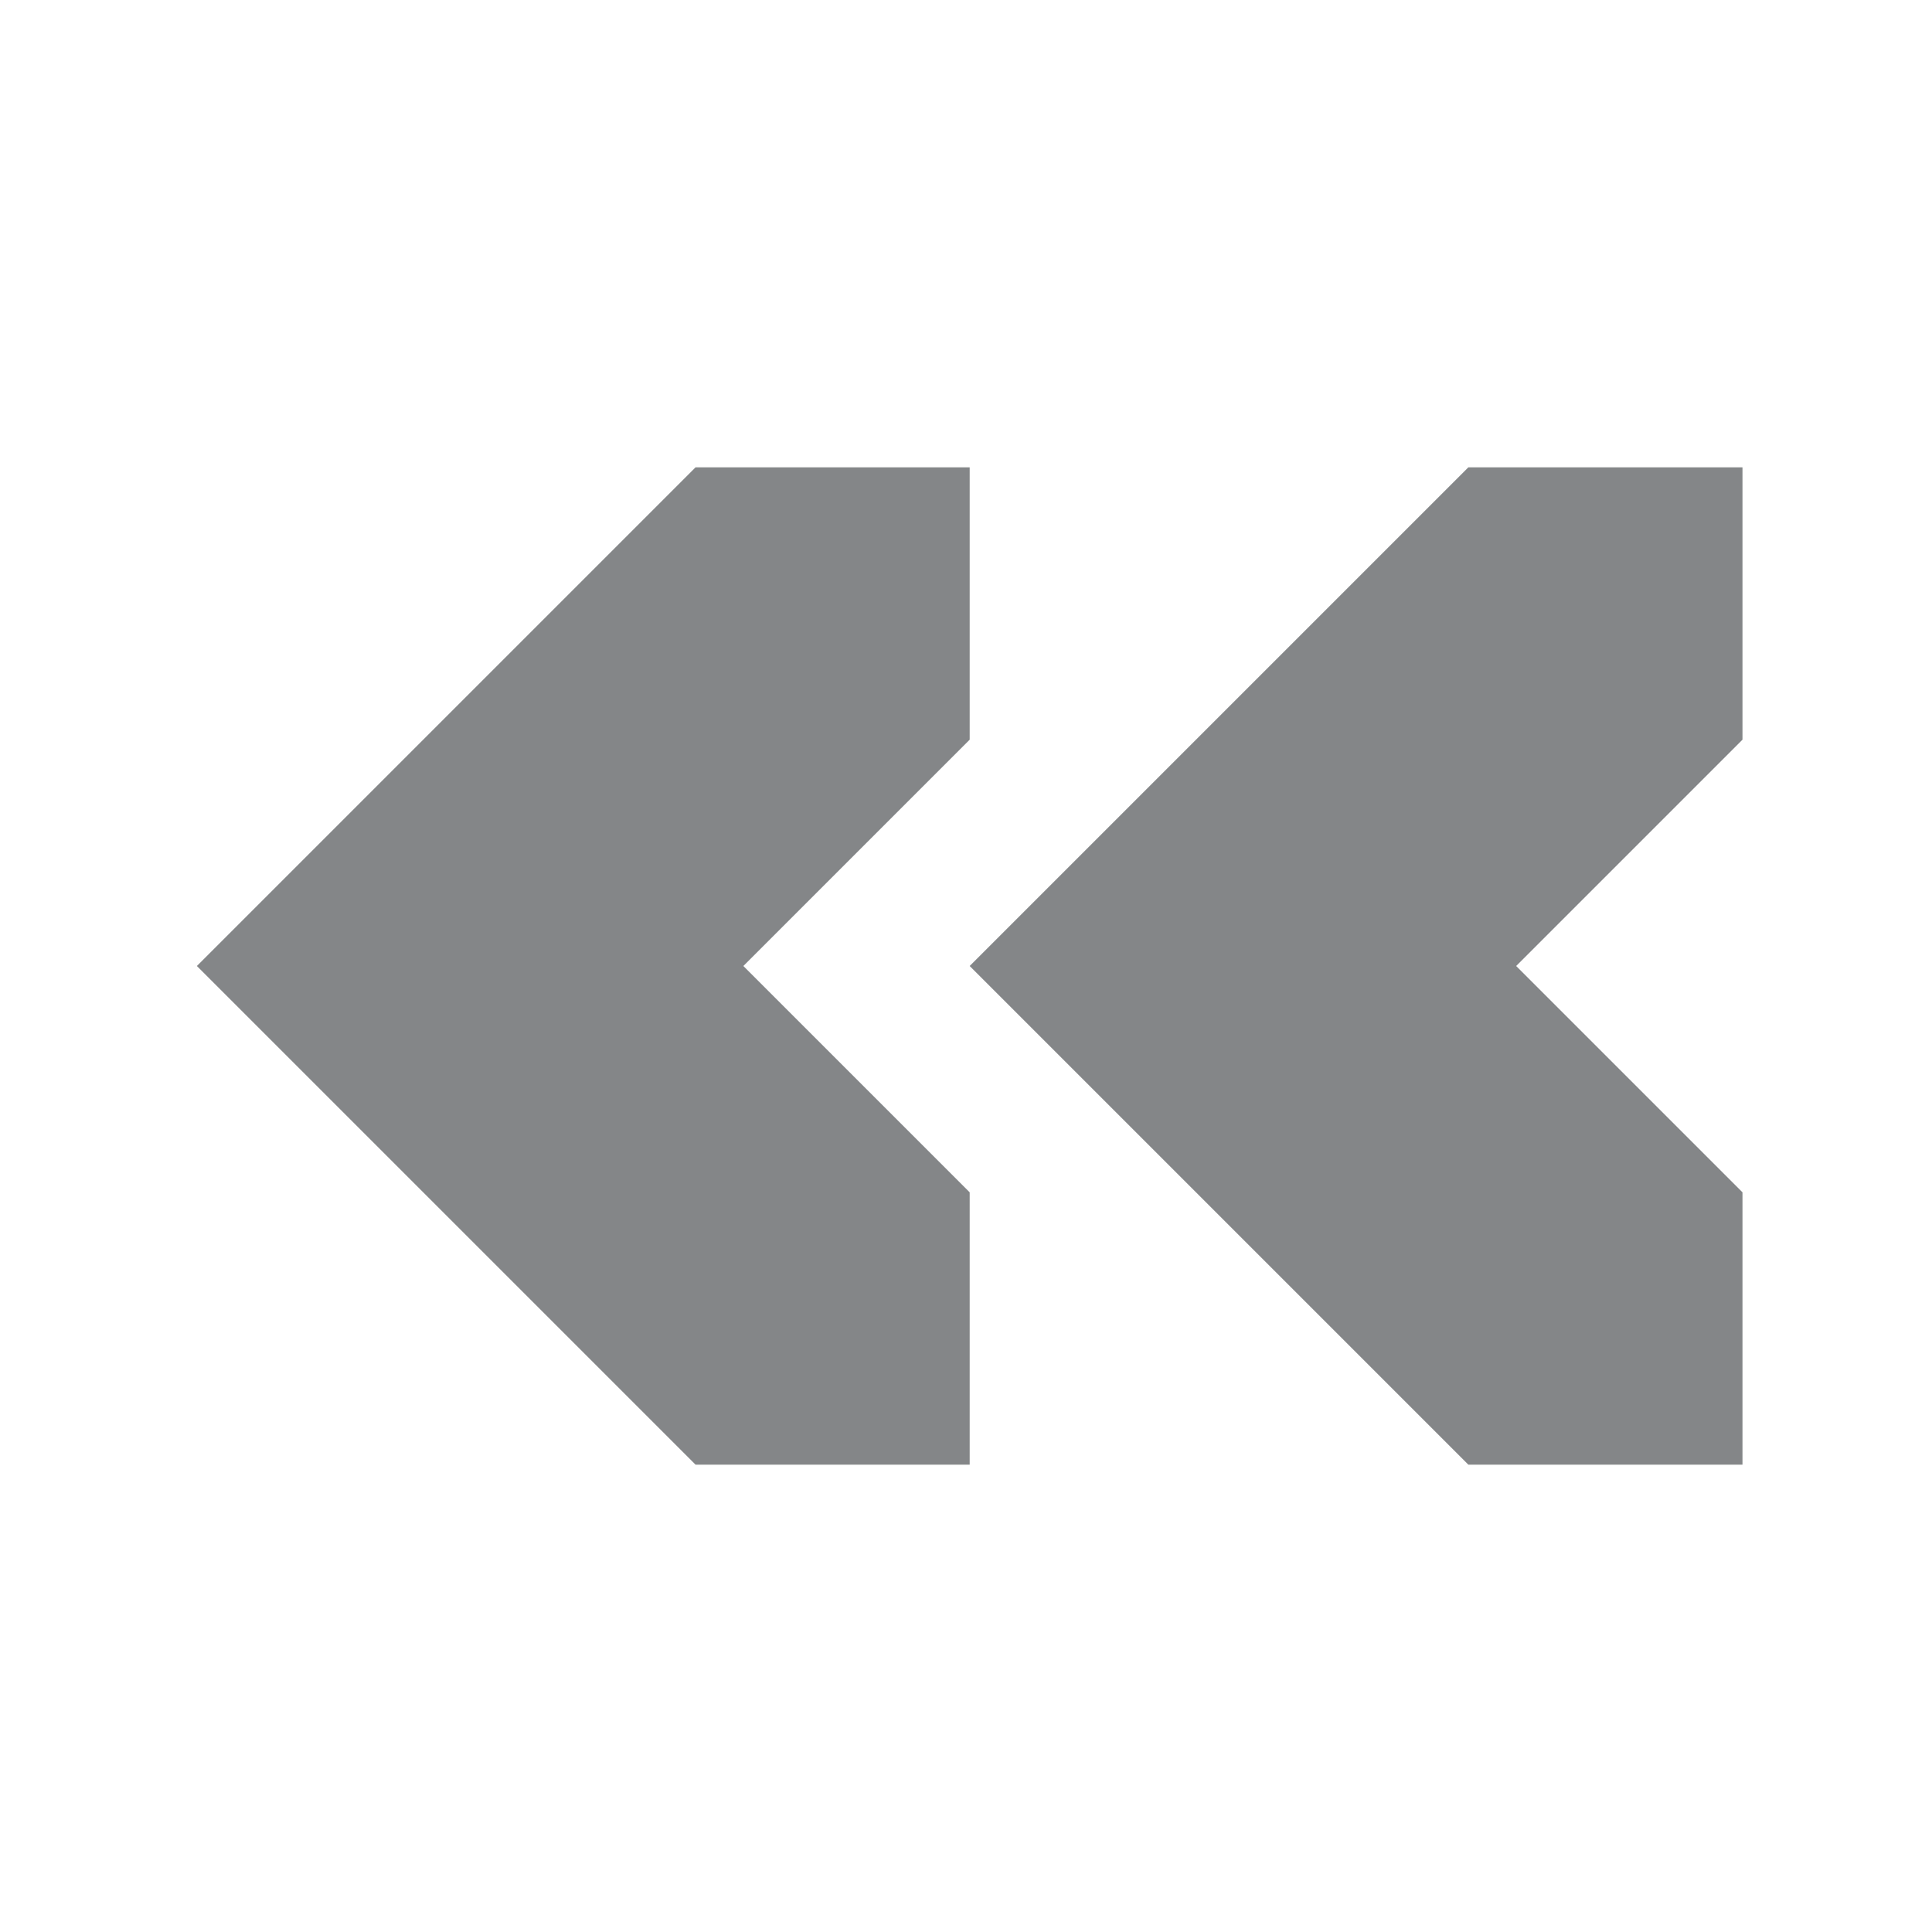
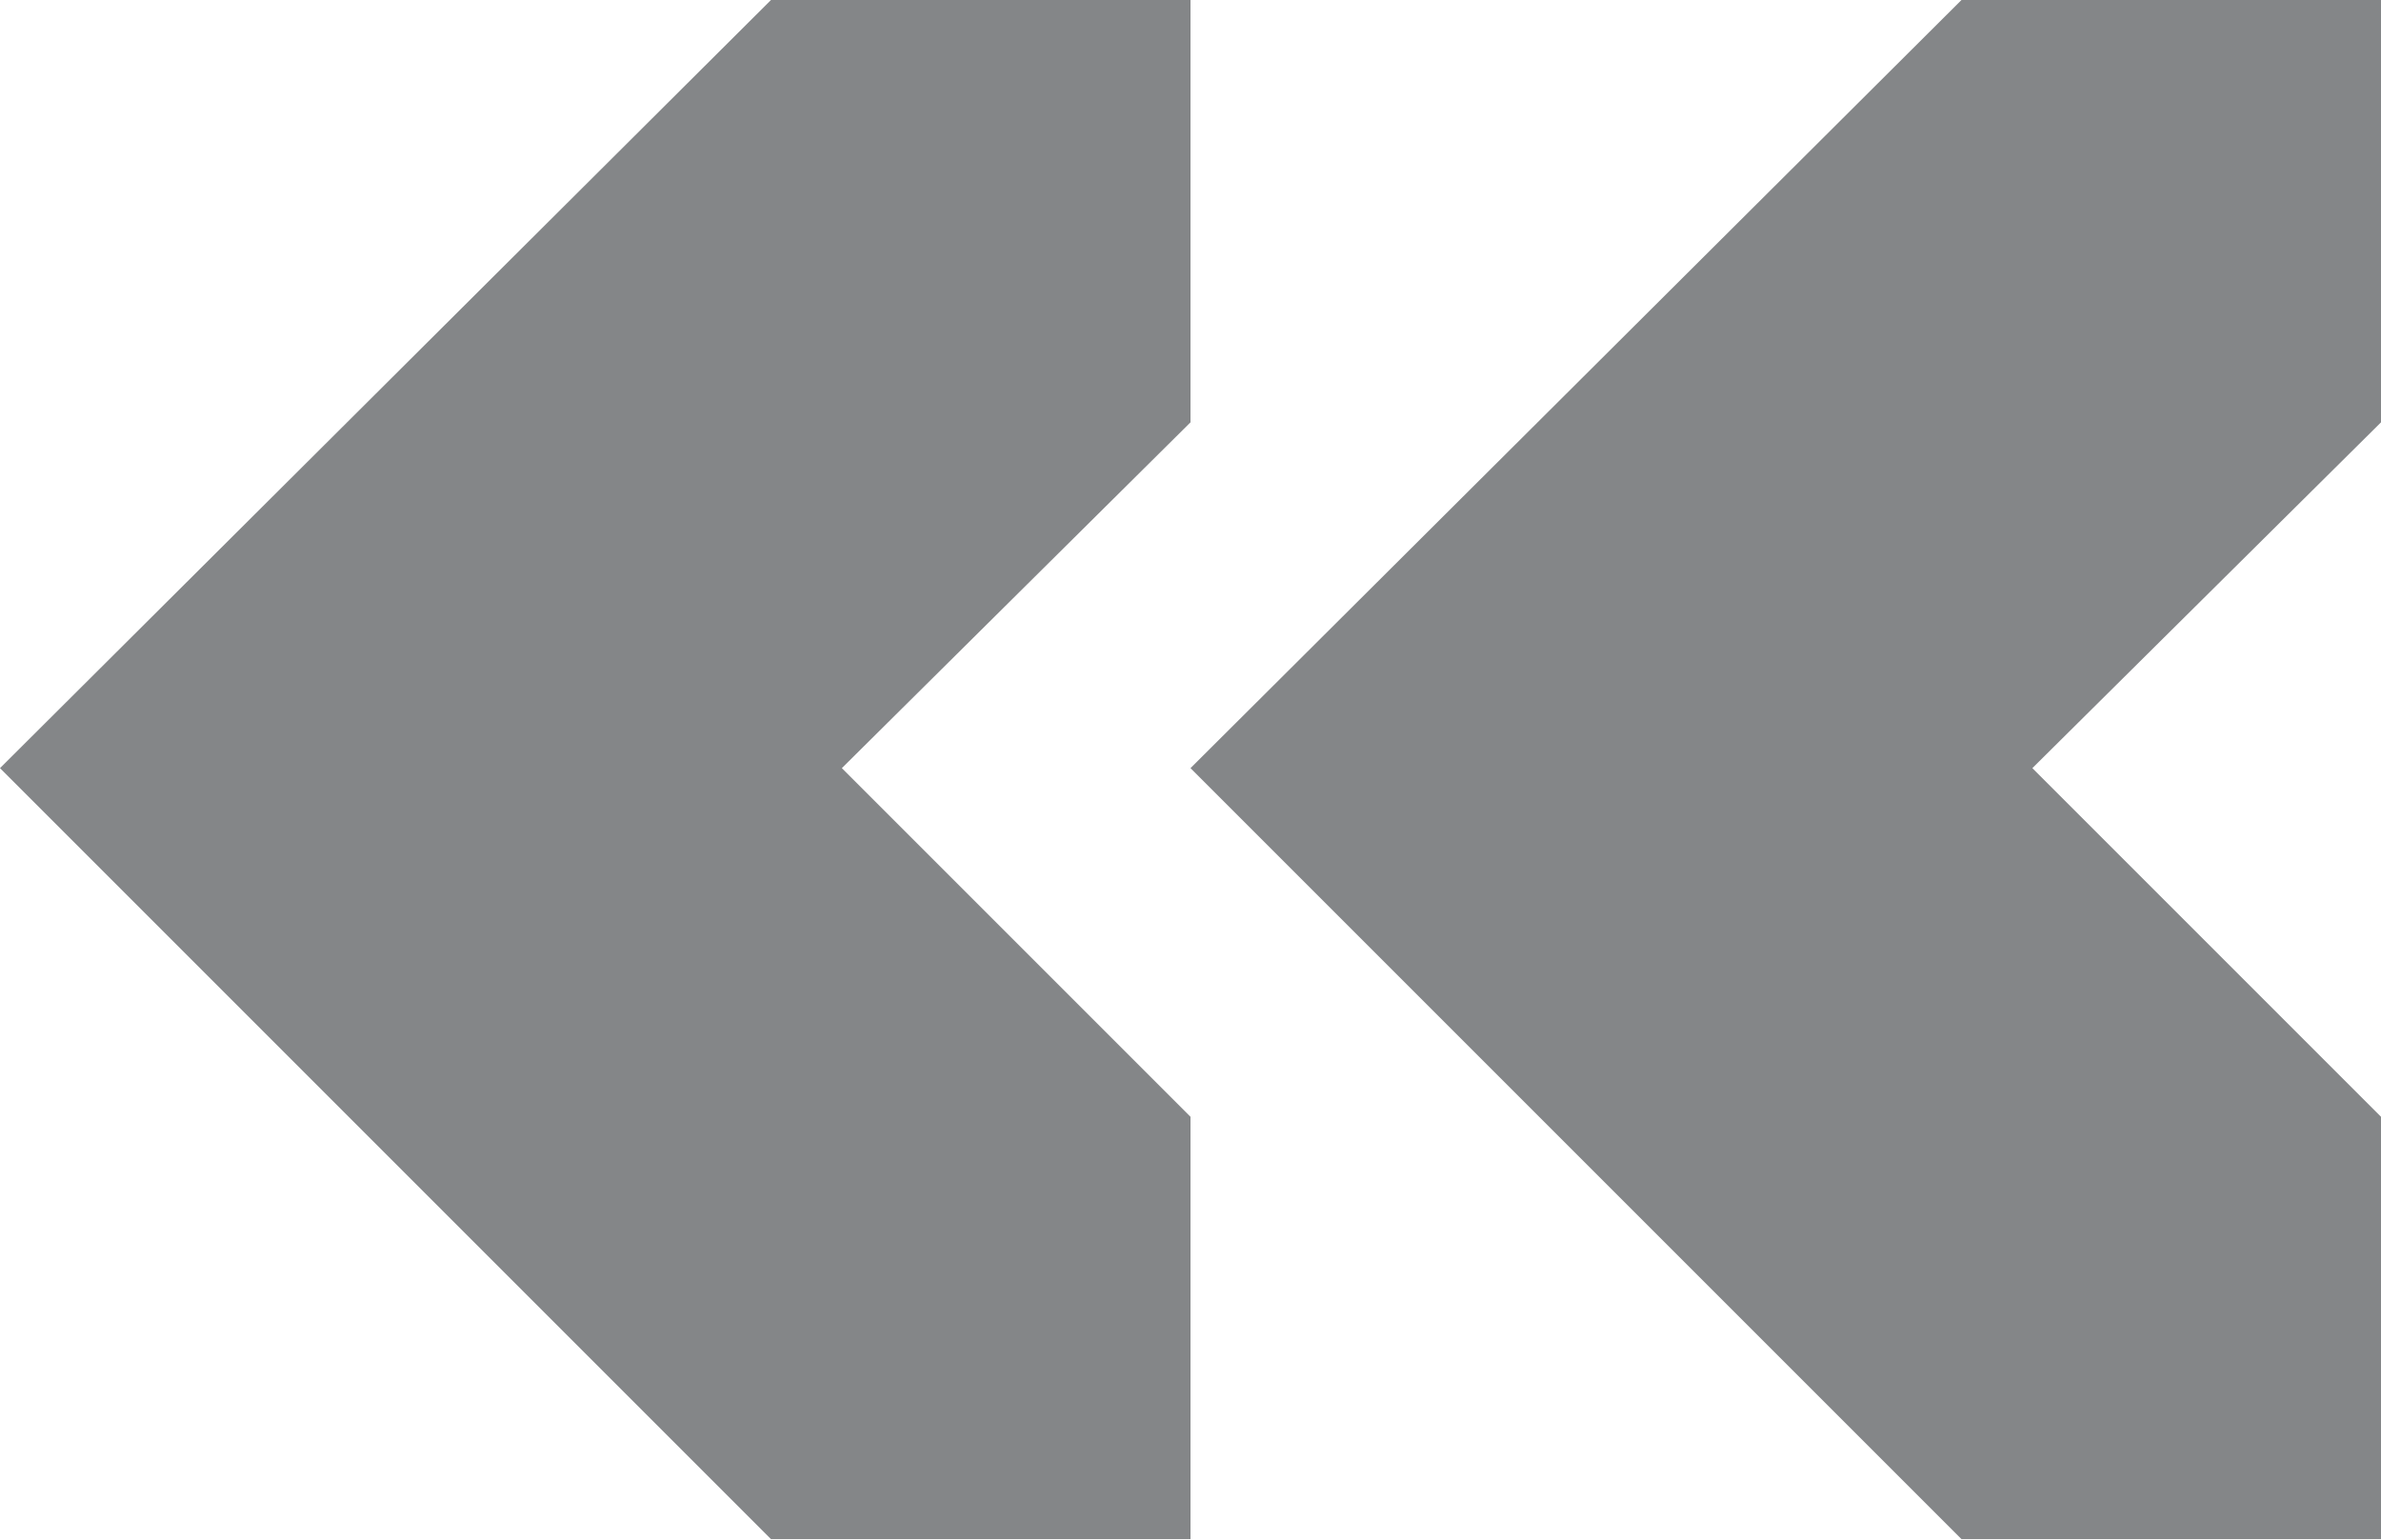
- <svg xmlns="http://www.w3.org/2000/svg" xml:space="preserve" width="100%" height="100%" version="1.0" style="shape-rendering:geometricPrecision; text-rendering:geometricPrecision; image-rendering:optimizeQuality; fill-rule:evenodd; clip-rule:evenodd" viewBox="0 0 1050 1050">
+ <svg xmlns="http://www.w3.org/2000/svg" xml:space="preserve" width="100%" height="100%" version="1.0" style="shape-rendering:geometricPrecision; text-rendering:geometricPrecision; image-rendering:optimizeQuality; fill-rule:evenodd; clip-rule:evenodd" viewBox="0 0 840 543">
  <defs>
    <style type="text/css">
   
-     .fil0 {fill:none}
-     .fil1 {fill:#848688}
+     .fil0 {fill:#848688}
   
  </style>
  </defs>
  <g id="Layer_x0020_1">
-     <rect class="fil0" width="1050" height="1050" />
-     <polygon class="fil1" points="378,796 527,796 527,648 404,525 527,402 527,254 378,254 107,525 " />
-     <polygon class="fil1" points="798,796 947,796 947,648 824,525 947,402 947,254 798,254 527,525 " />
+     <polygon class="fil0" points="272,543 420,543 420,394 297,271 420,149 420,0 272,0 0,271 " />
+     <polygon class="fil0" points="692,543 840,543 840,394 717,271 840,149 840,0 692,0 420,271 " />
  </g>
</svg>
